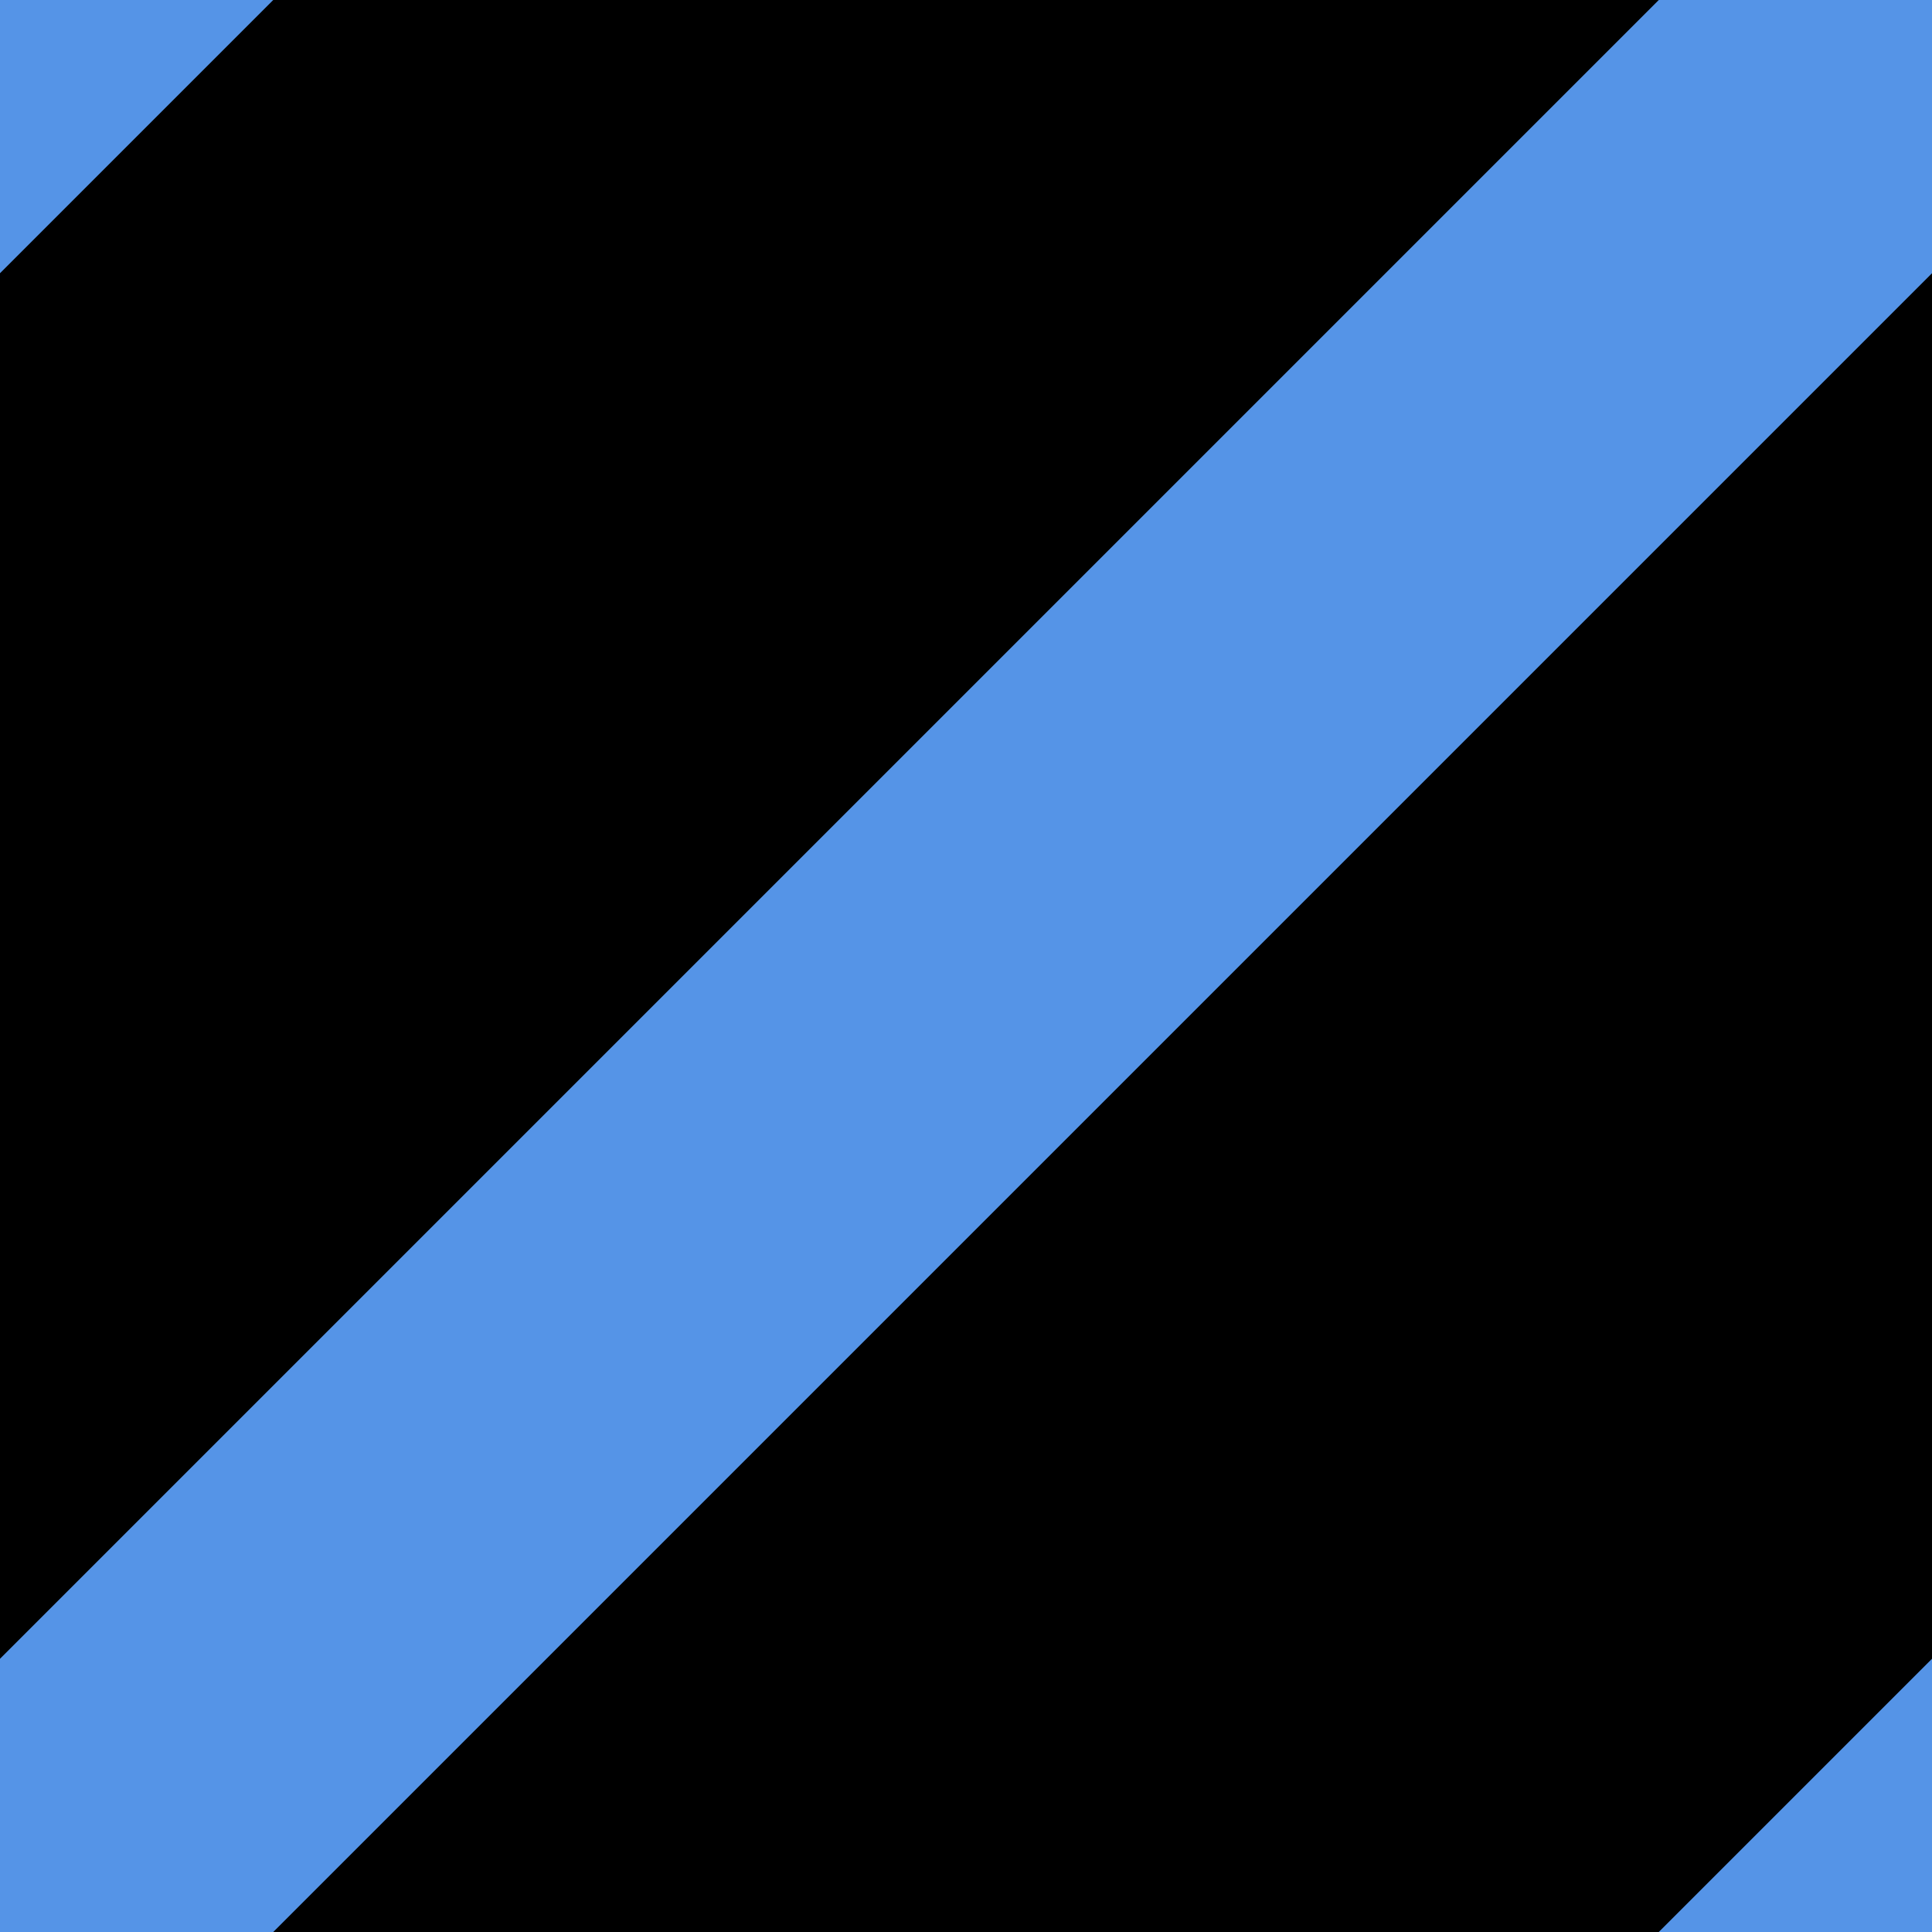
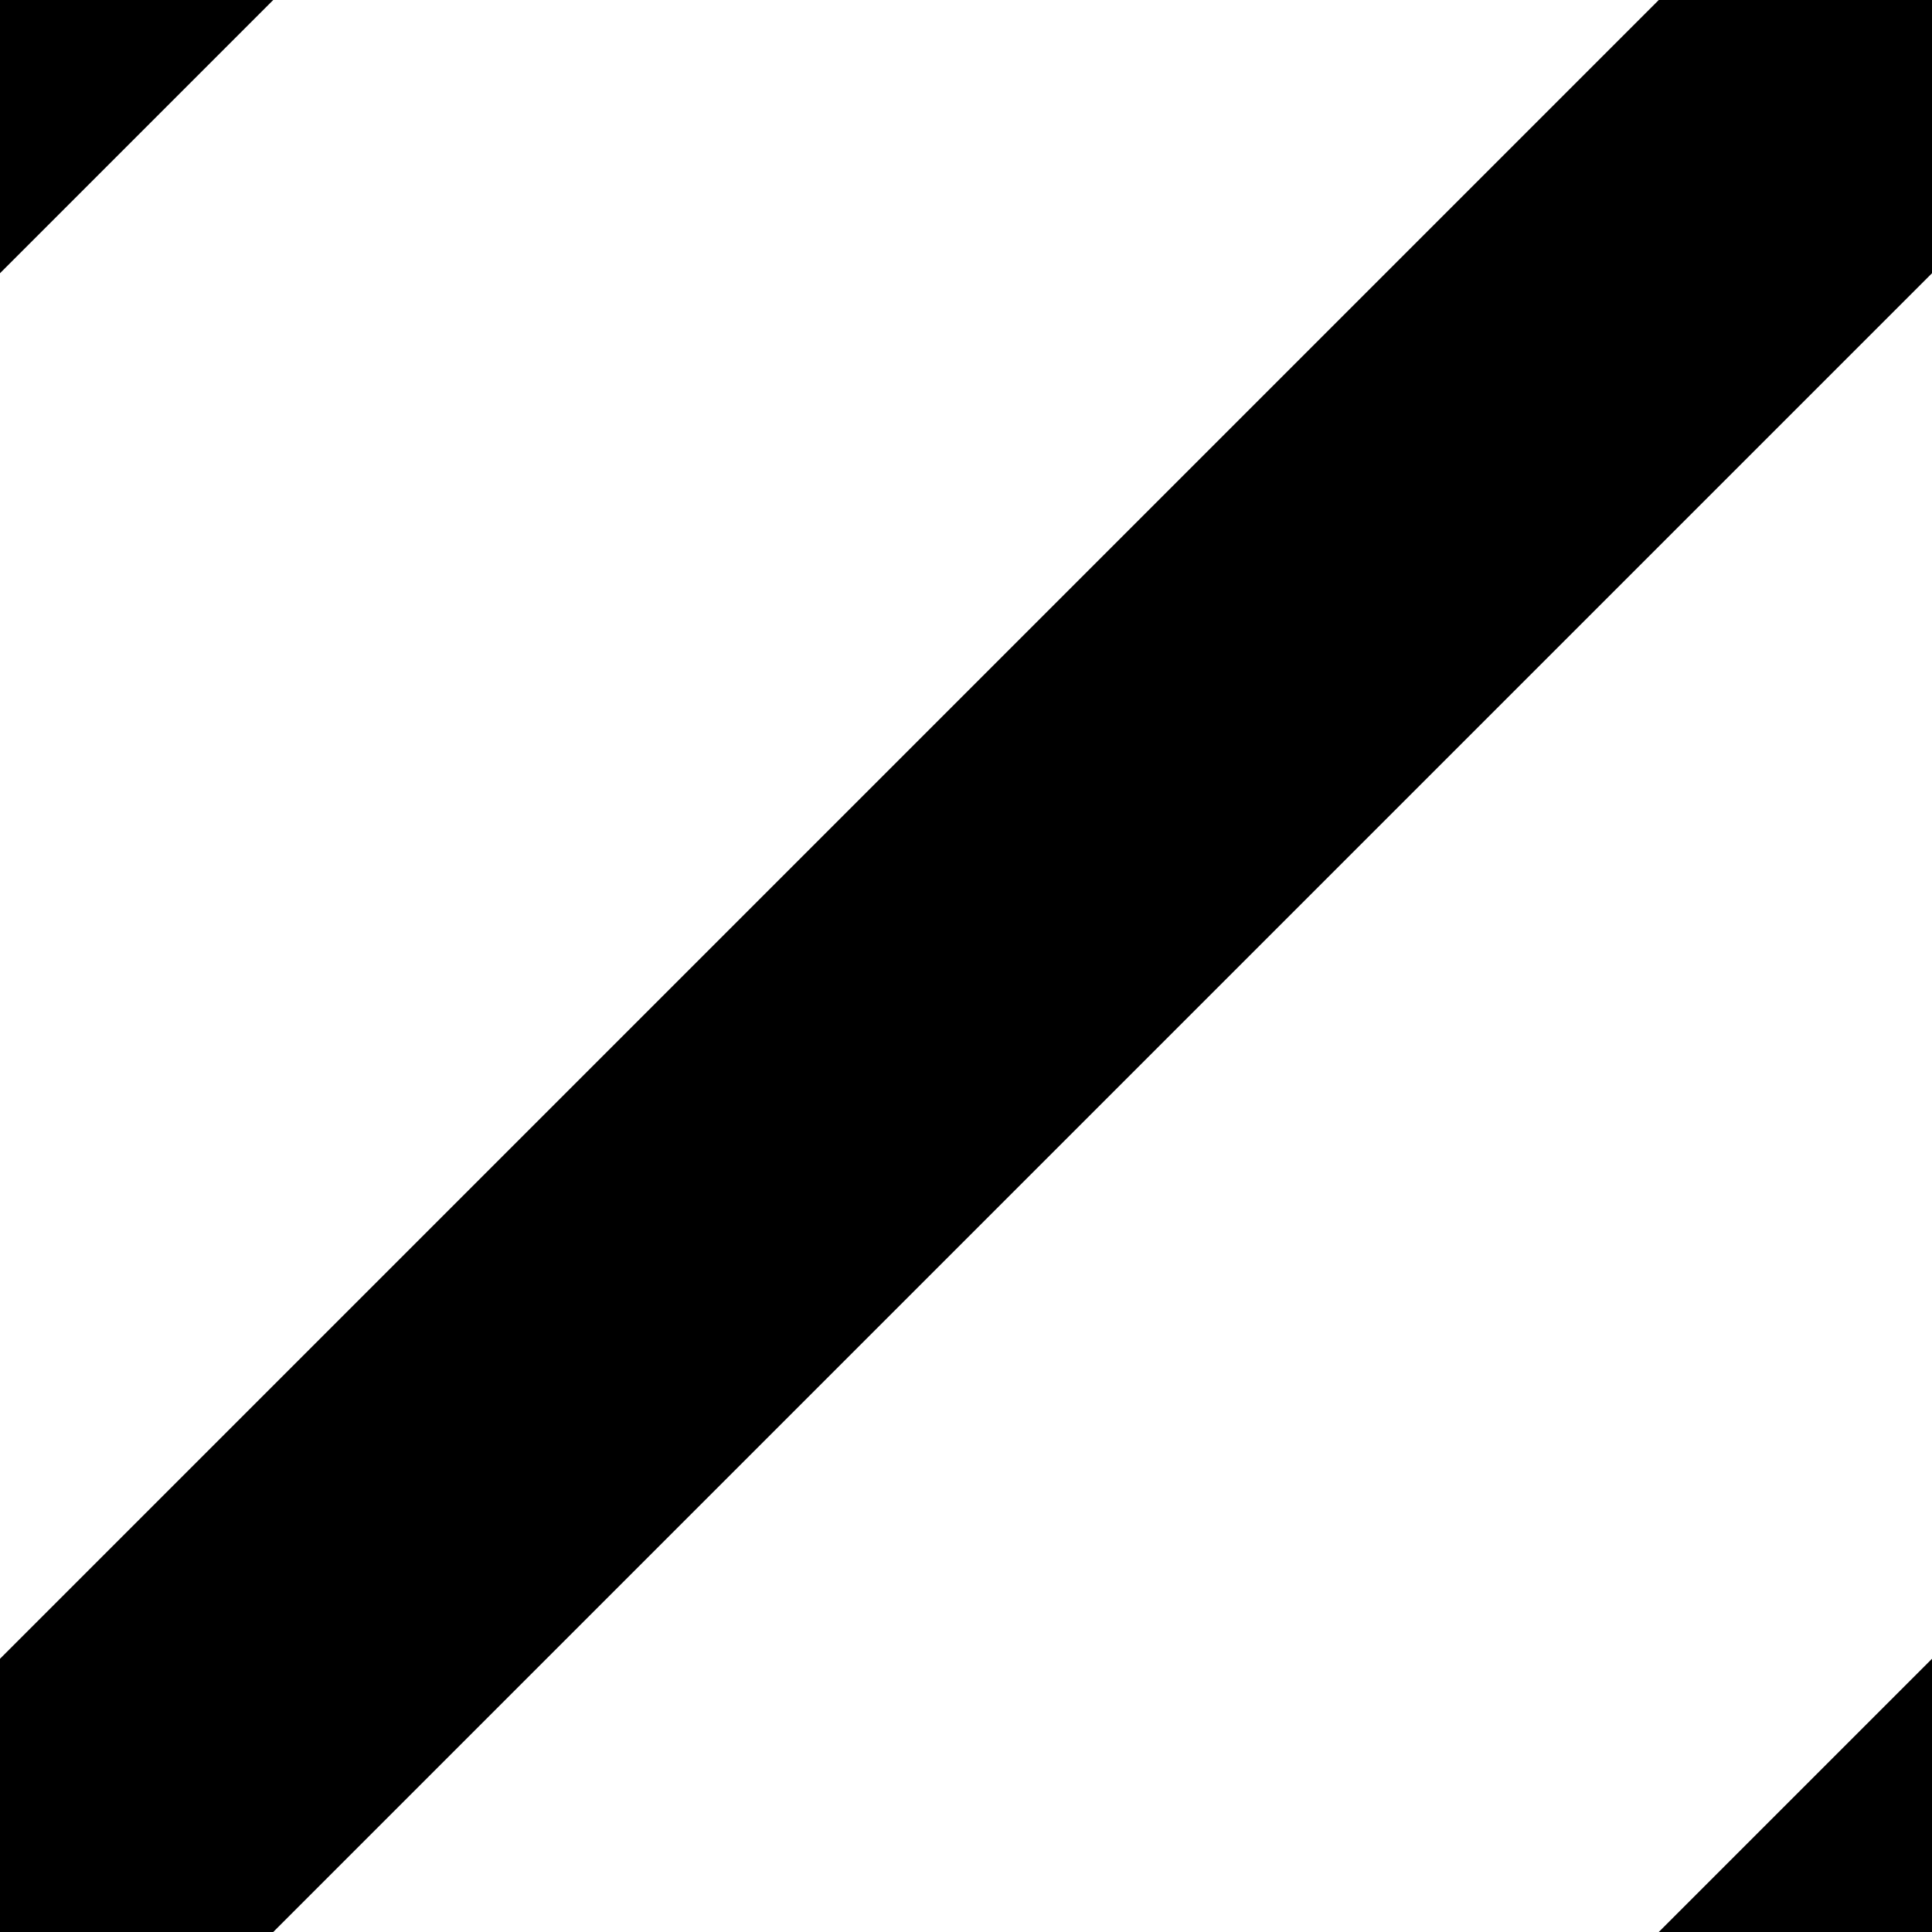
<svg xmlns="http://www.w3.org/2000/svg" width="10" height="10">
-   <rect width="10" height="10" fill="#000000" />
-   <path d="M-1,1 l2,-2            M0,10 l10,-10            M9,11 l2,-2" stroke="#5594e7" stroke-width="2" />
+   <rect width="10" height="10" fill="white" />
+   <path d="M-1,1 l2,-2            M0,10 l10,-10            M9,11 l2,-2" stroke="black" stroke-width="2" />
</svg>
